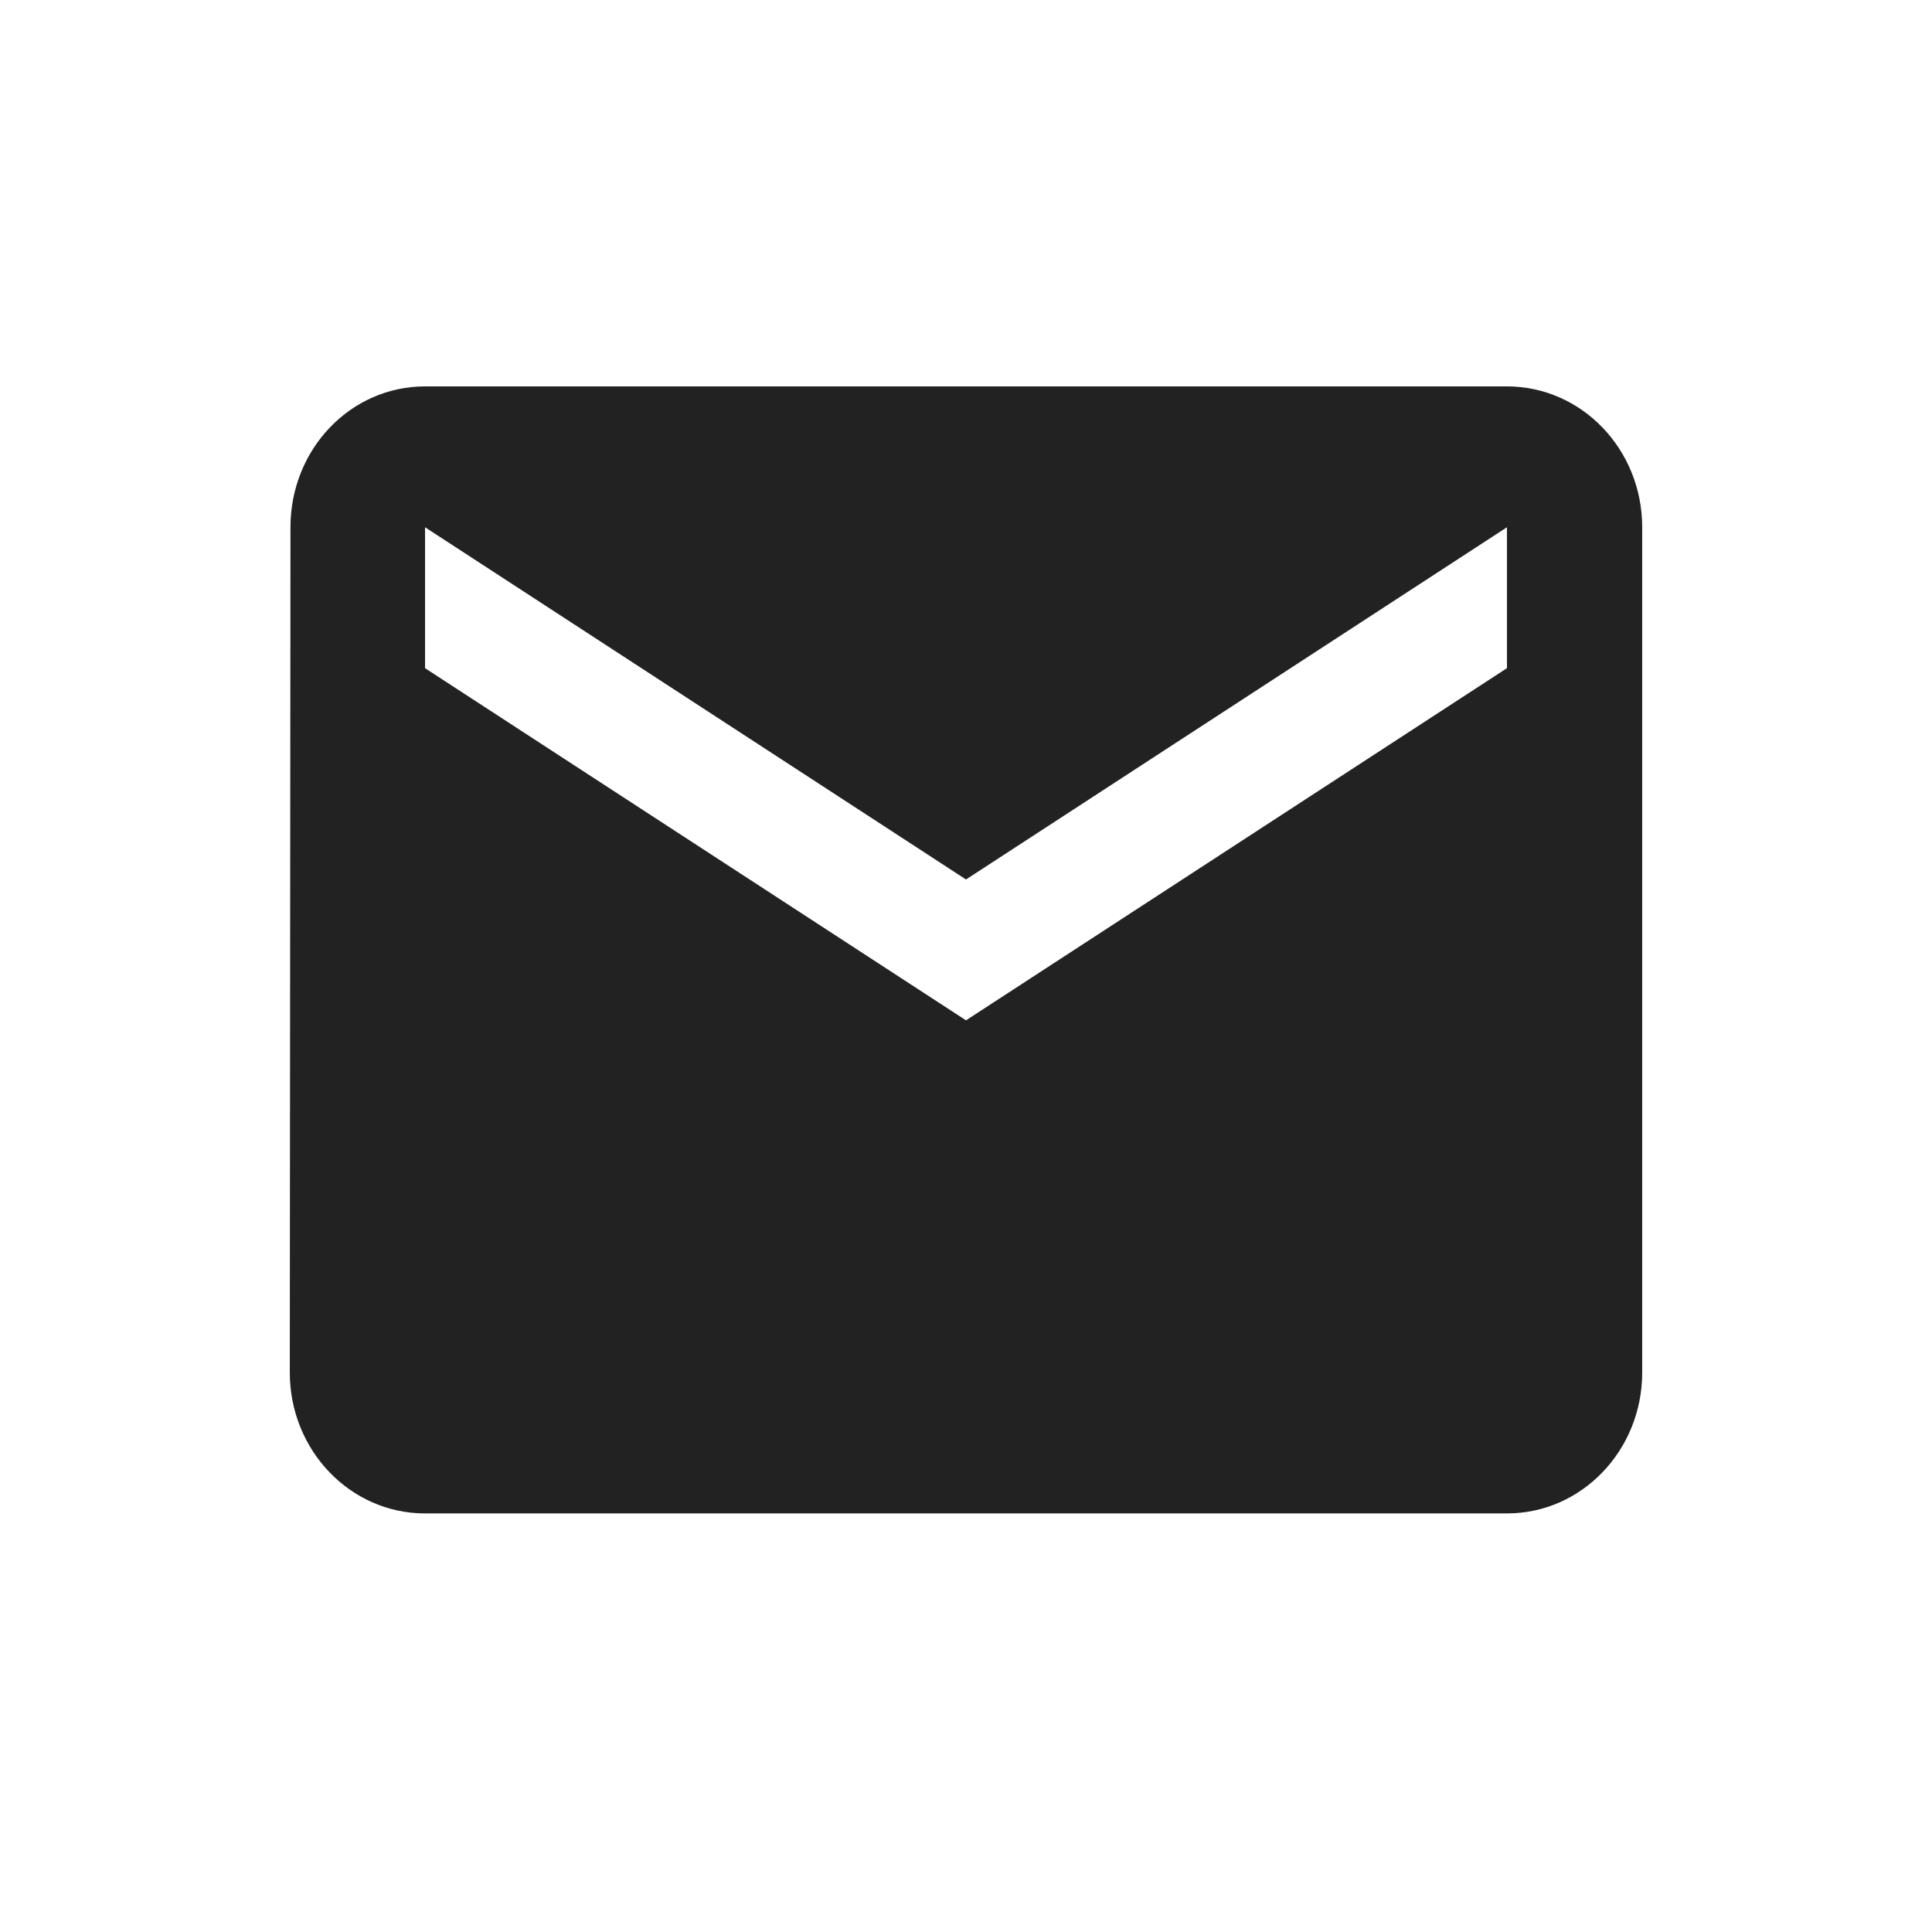
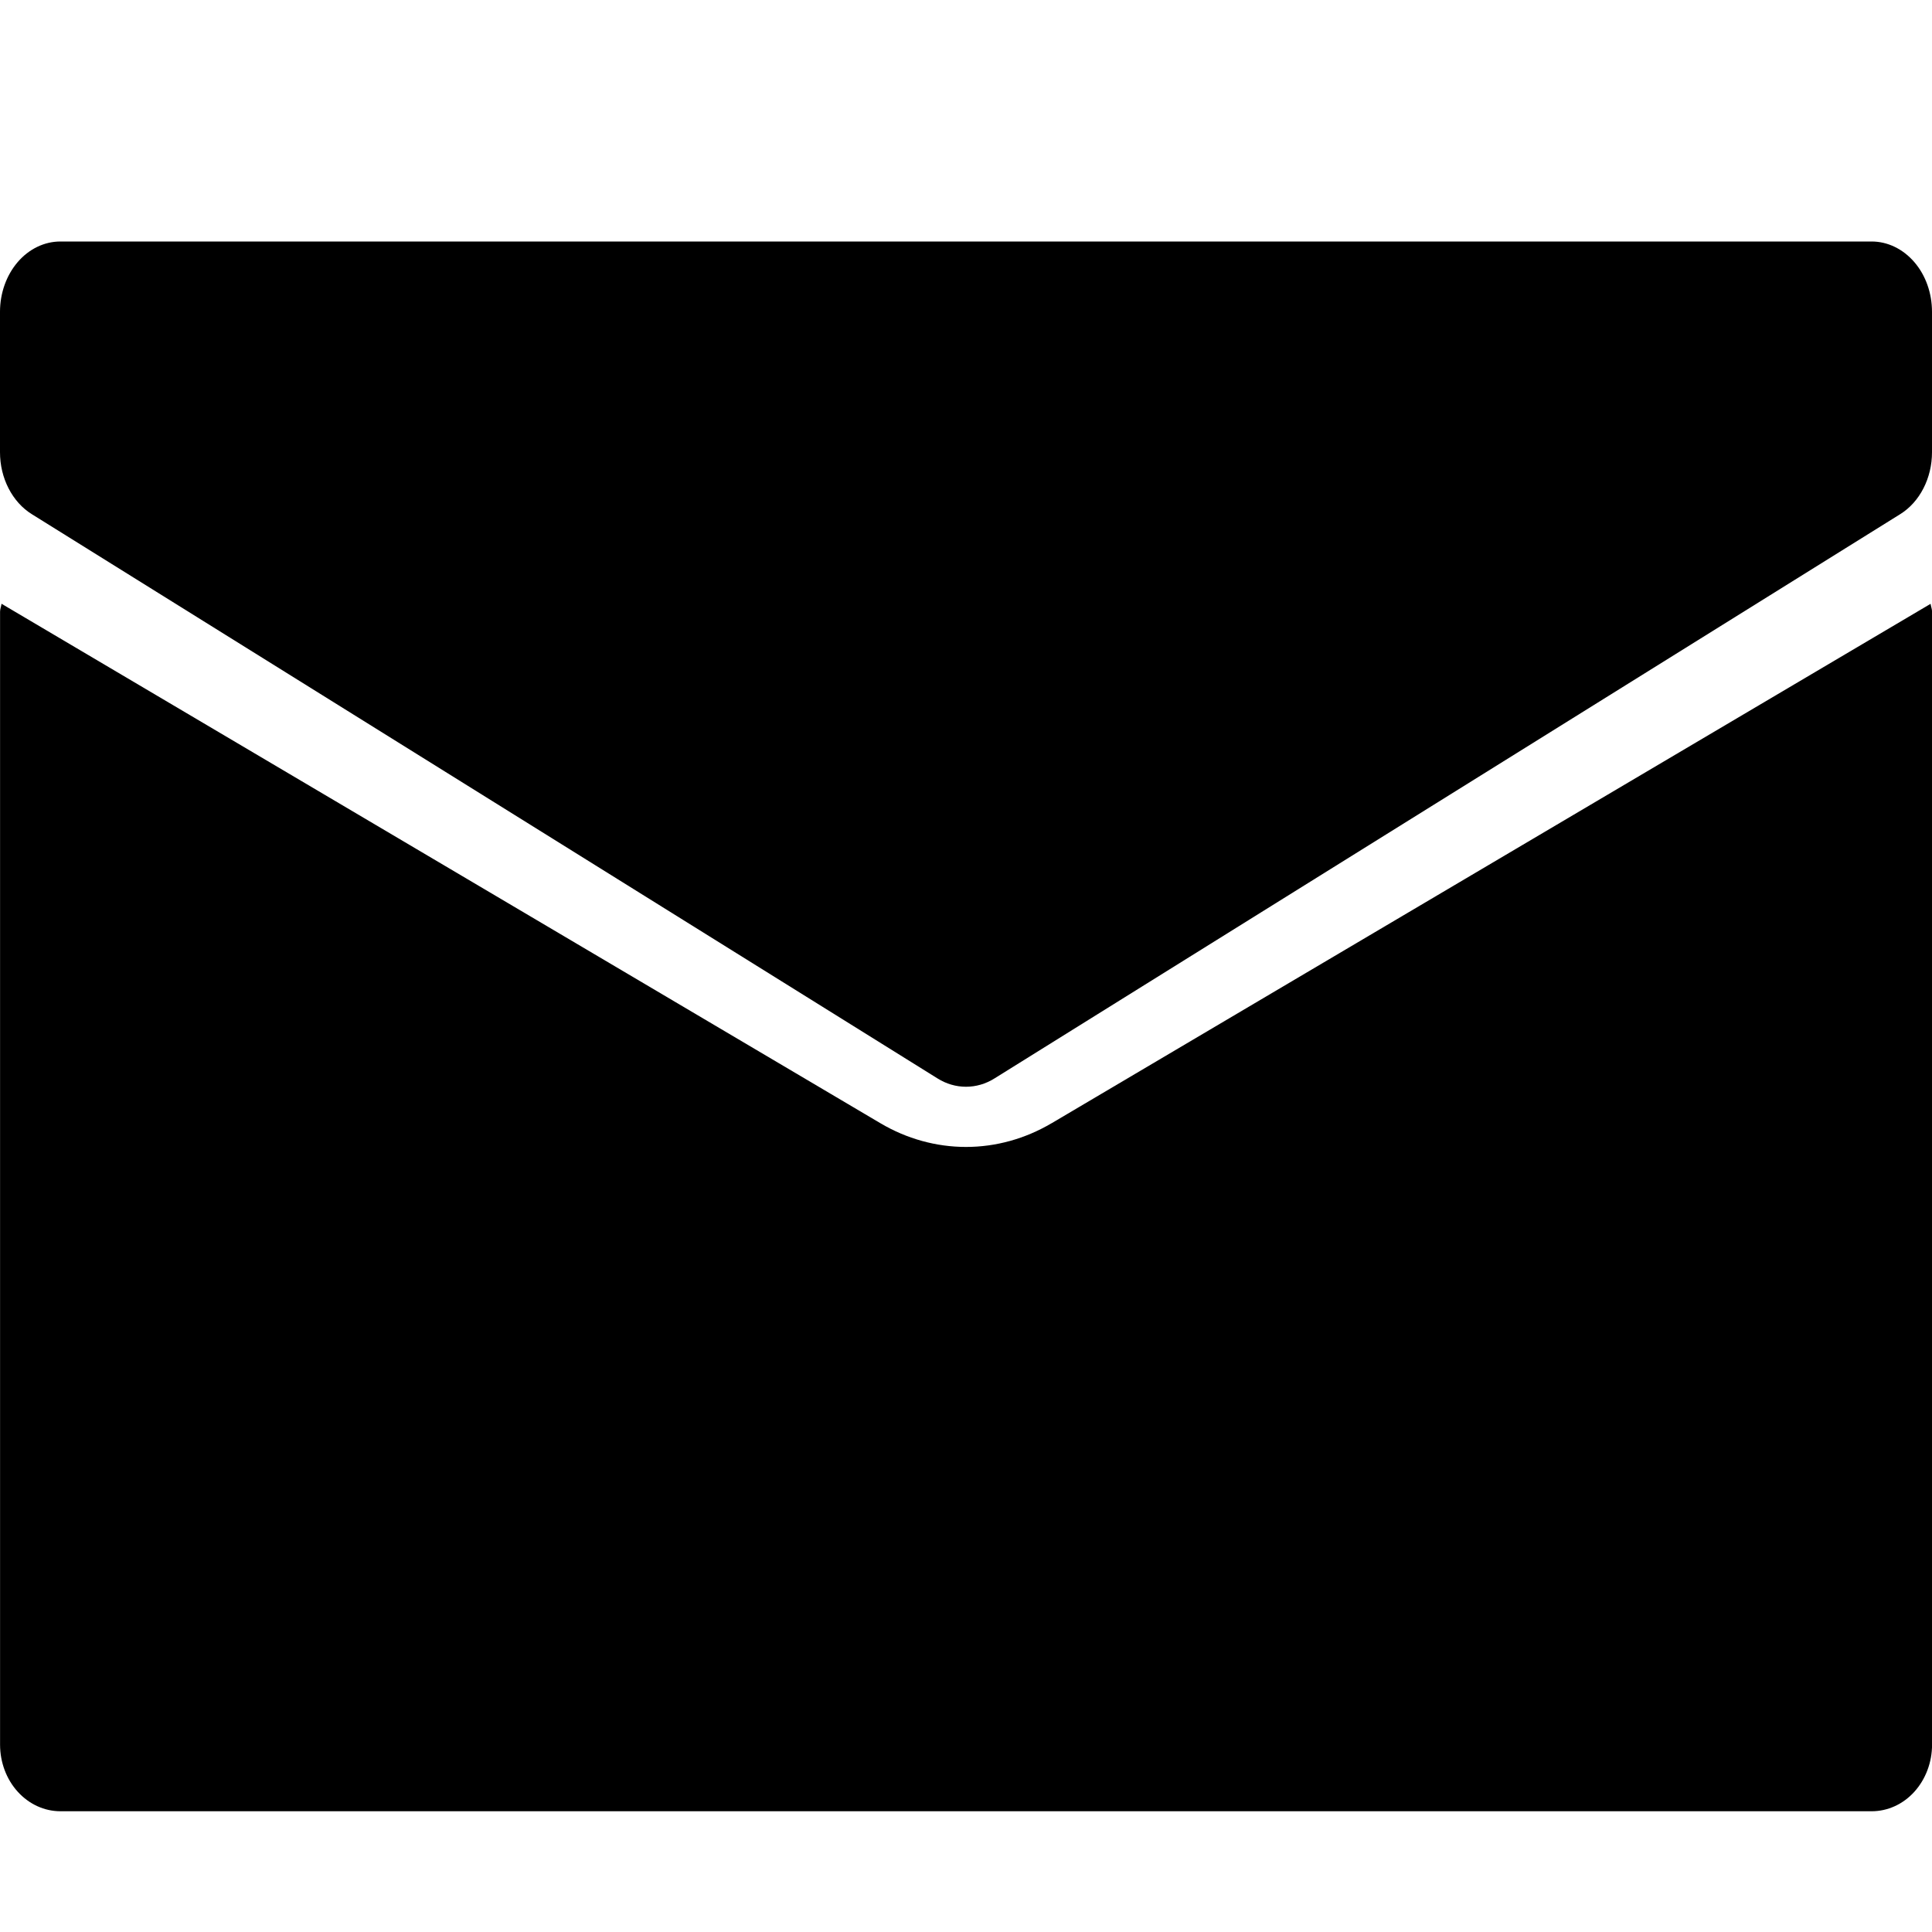
- <svg xmlns="http://www.w3.org/2000/svg" width="32" height="32" viewBox="0 0 32 32" fill="none">
-   <path d="M24.96 6.4H7.04C5.802 6.4 4.811 7.444 4.811 8.733L4.8 22.733C4.8 24.022 5.802 25.067 7.04 25.067H24.96C26.198 25.067 27.2 24.022 27.2 22.733V8.733C27.2 7.444 26.198 6.4 24.96 6.4ZM24.96 11.067L16 16.9L7.04 11.067V8.733L16 14.567L24.96 8.733V11.067Z" fill="#222222" />
+ <svg xmlns="http://www.w3.org/2000/svg" version="1.1" width="32" height="32" viewBox="0 0 32 32">
+   <path d="M17.416 18.605c-0.436 0.257-0.922 0.392-1.416 0.392s-0.981-0.135-1.416-0.392l-14.559-8.605c-0.005 0.045-0.024 0.086-0.024 0.132v18.764c0 0.293 0.105 0.574 0.293 0.781s0.442 0.323 0.707 0.323h30c0.265 0 0.52-0.116 0.707-0.323s0.293-0.488 0.293-0.781v-18.764c0-0.046-0.019-0.086-0.024-0.131l-14.56 8.604z" />
+   <path d="M31 4h-30c-0.265 0-0.52 0.123-0.707 0.341s-0.293 0.514-0.293 0.823v2.327c0 0.211 0.049 0.417 0.142 0.598s0.226 0.329 0.386 0.428l15 9.345c0.145 0.091 0.307 0.138 0.472 0.138s0.327-0.047 0.472-0.138l15-9.345c0.16-0.099 0.293-0.247 0.386-0.428s0.142-0.387 0.142-0.598v-2.327c0-0.309-0.105-0.605-0.293-0.823s-0.442-0.341-0.707-0.341z" />
</svg>
